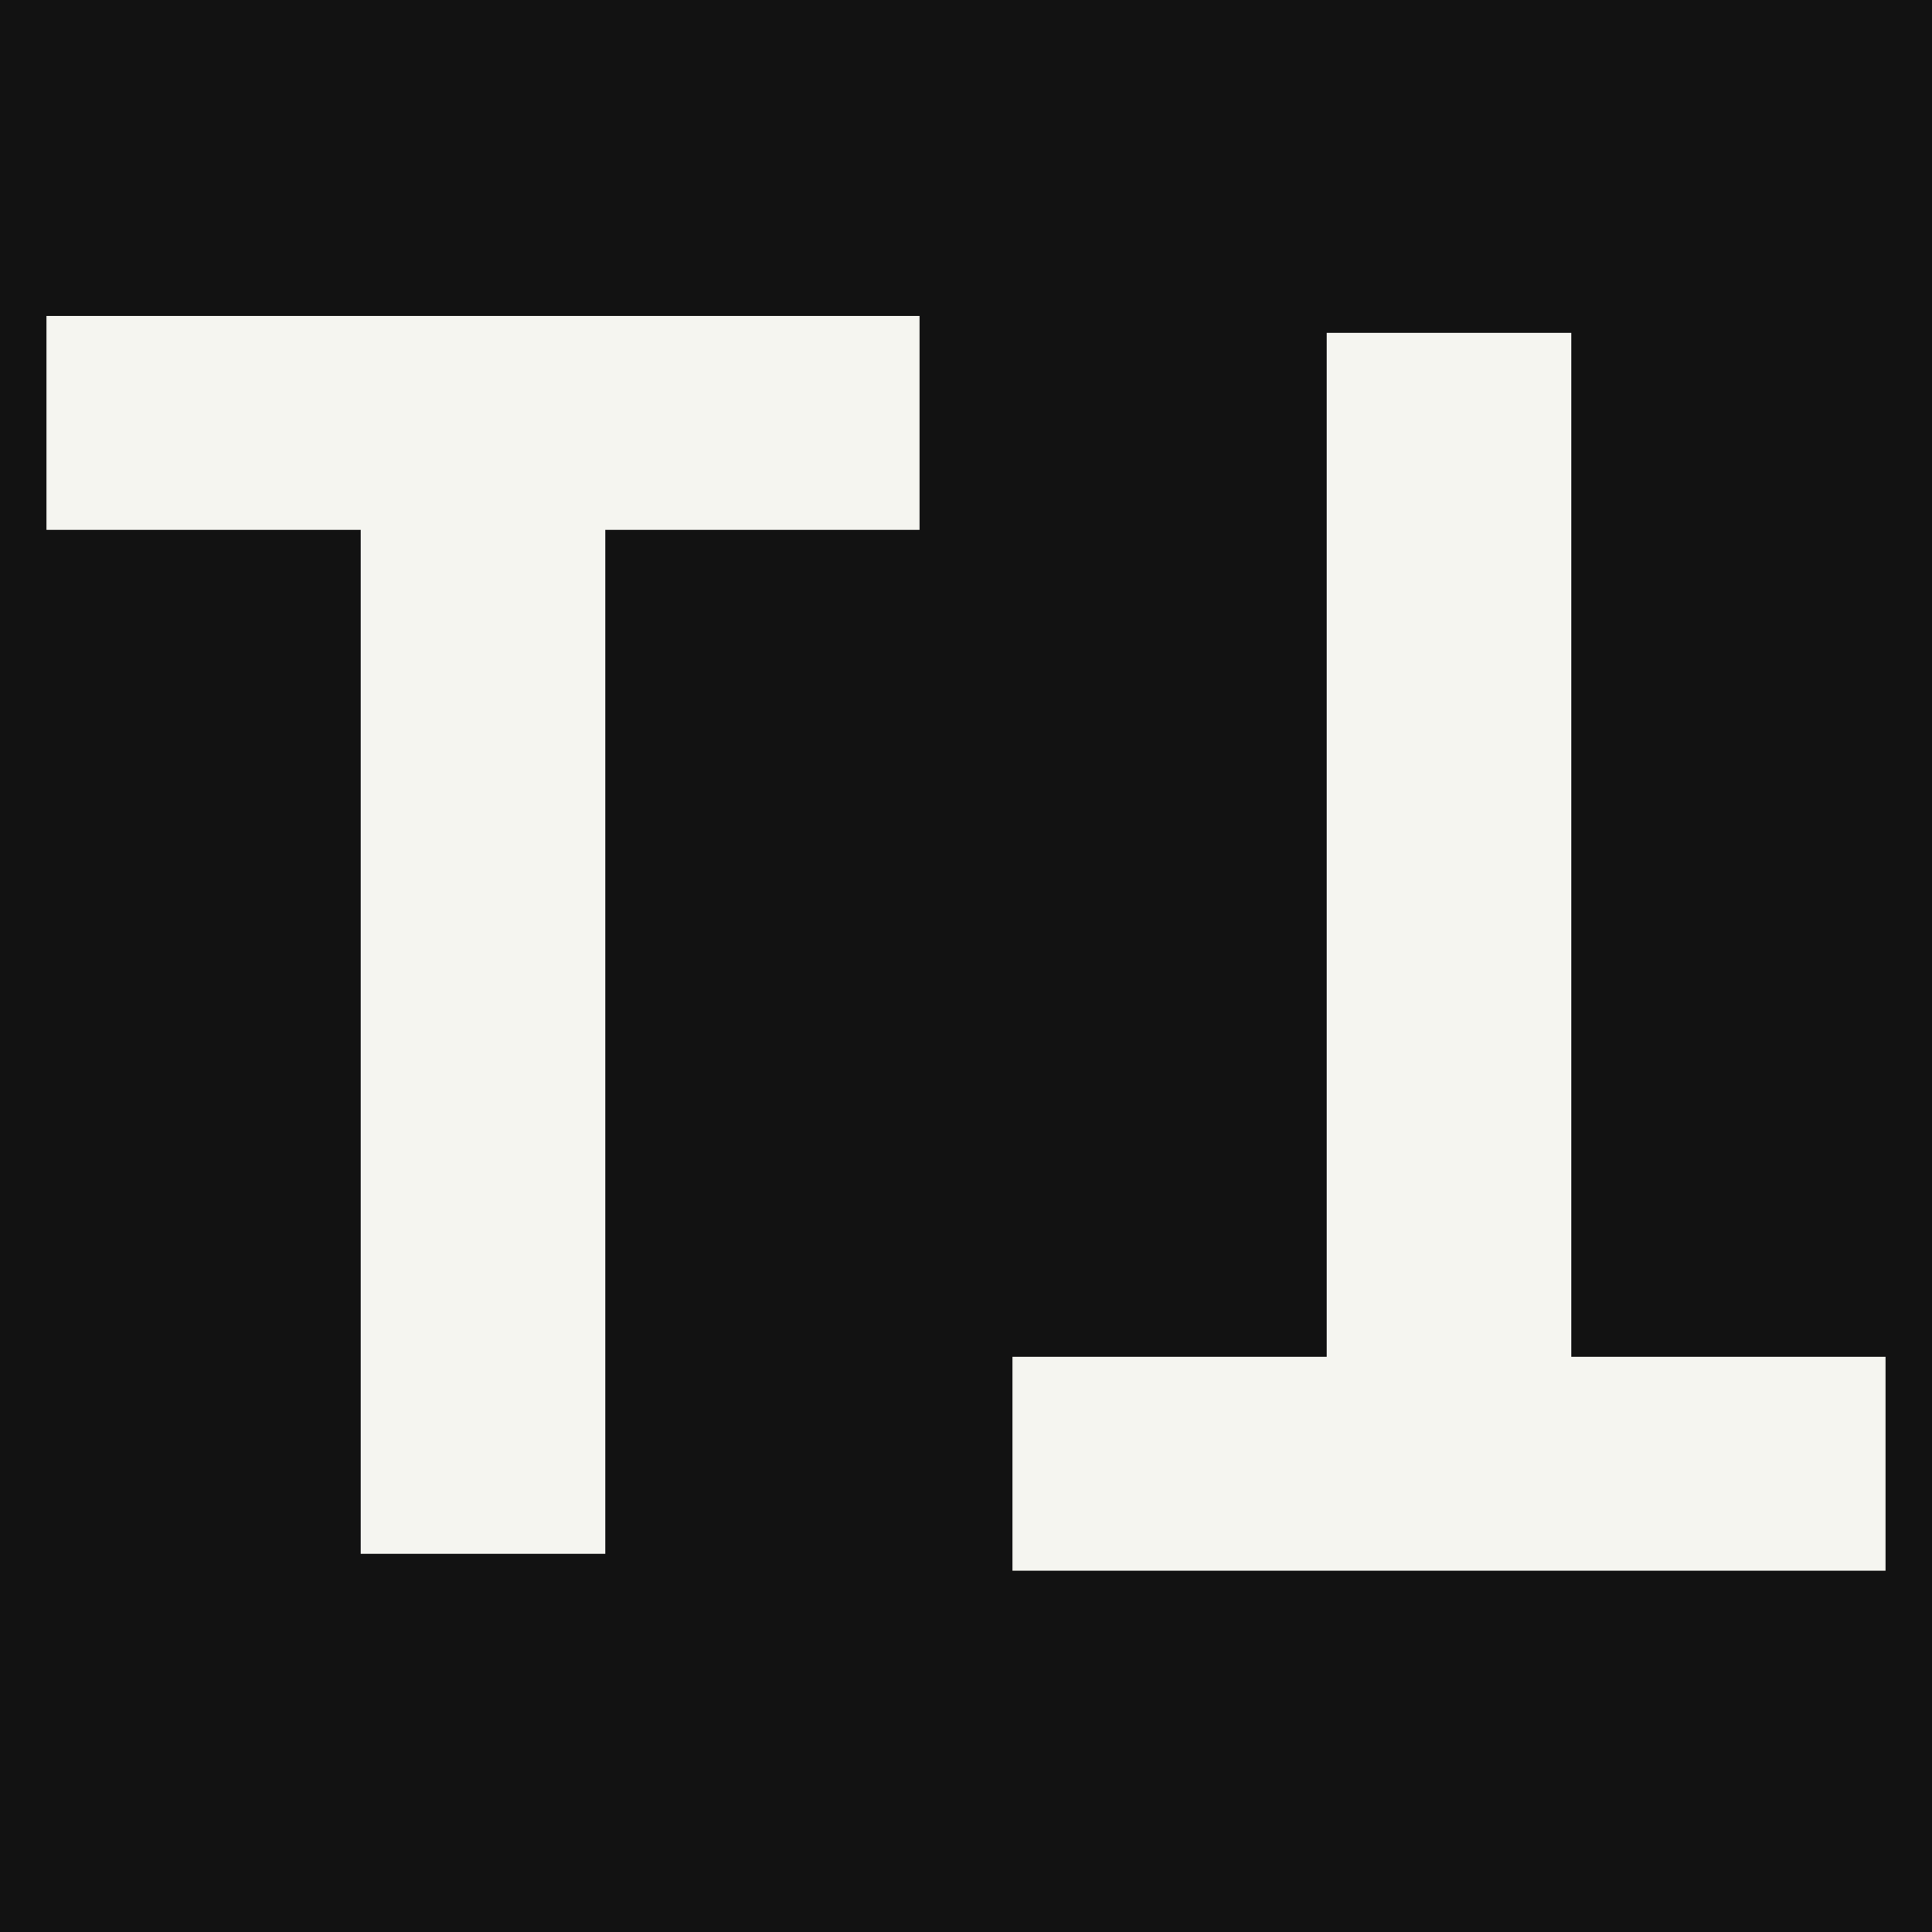
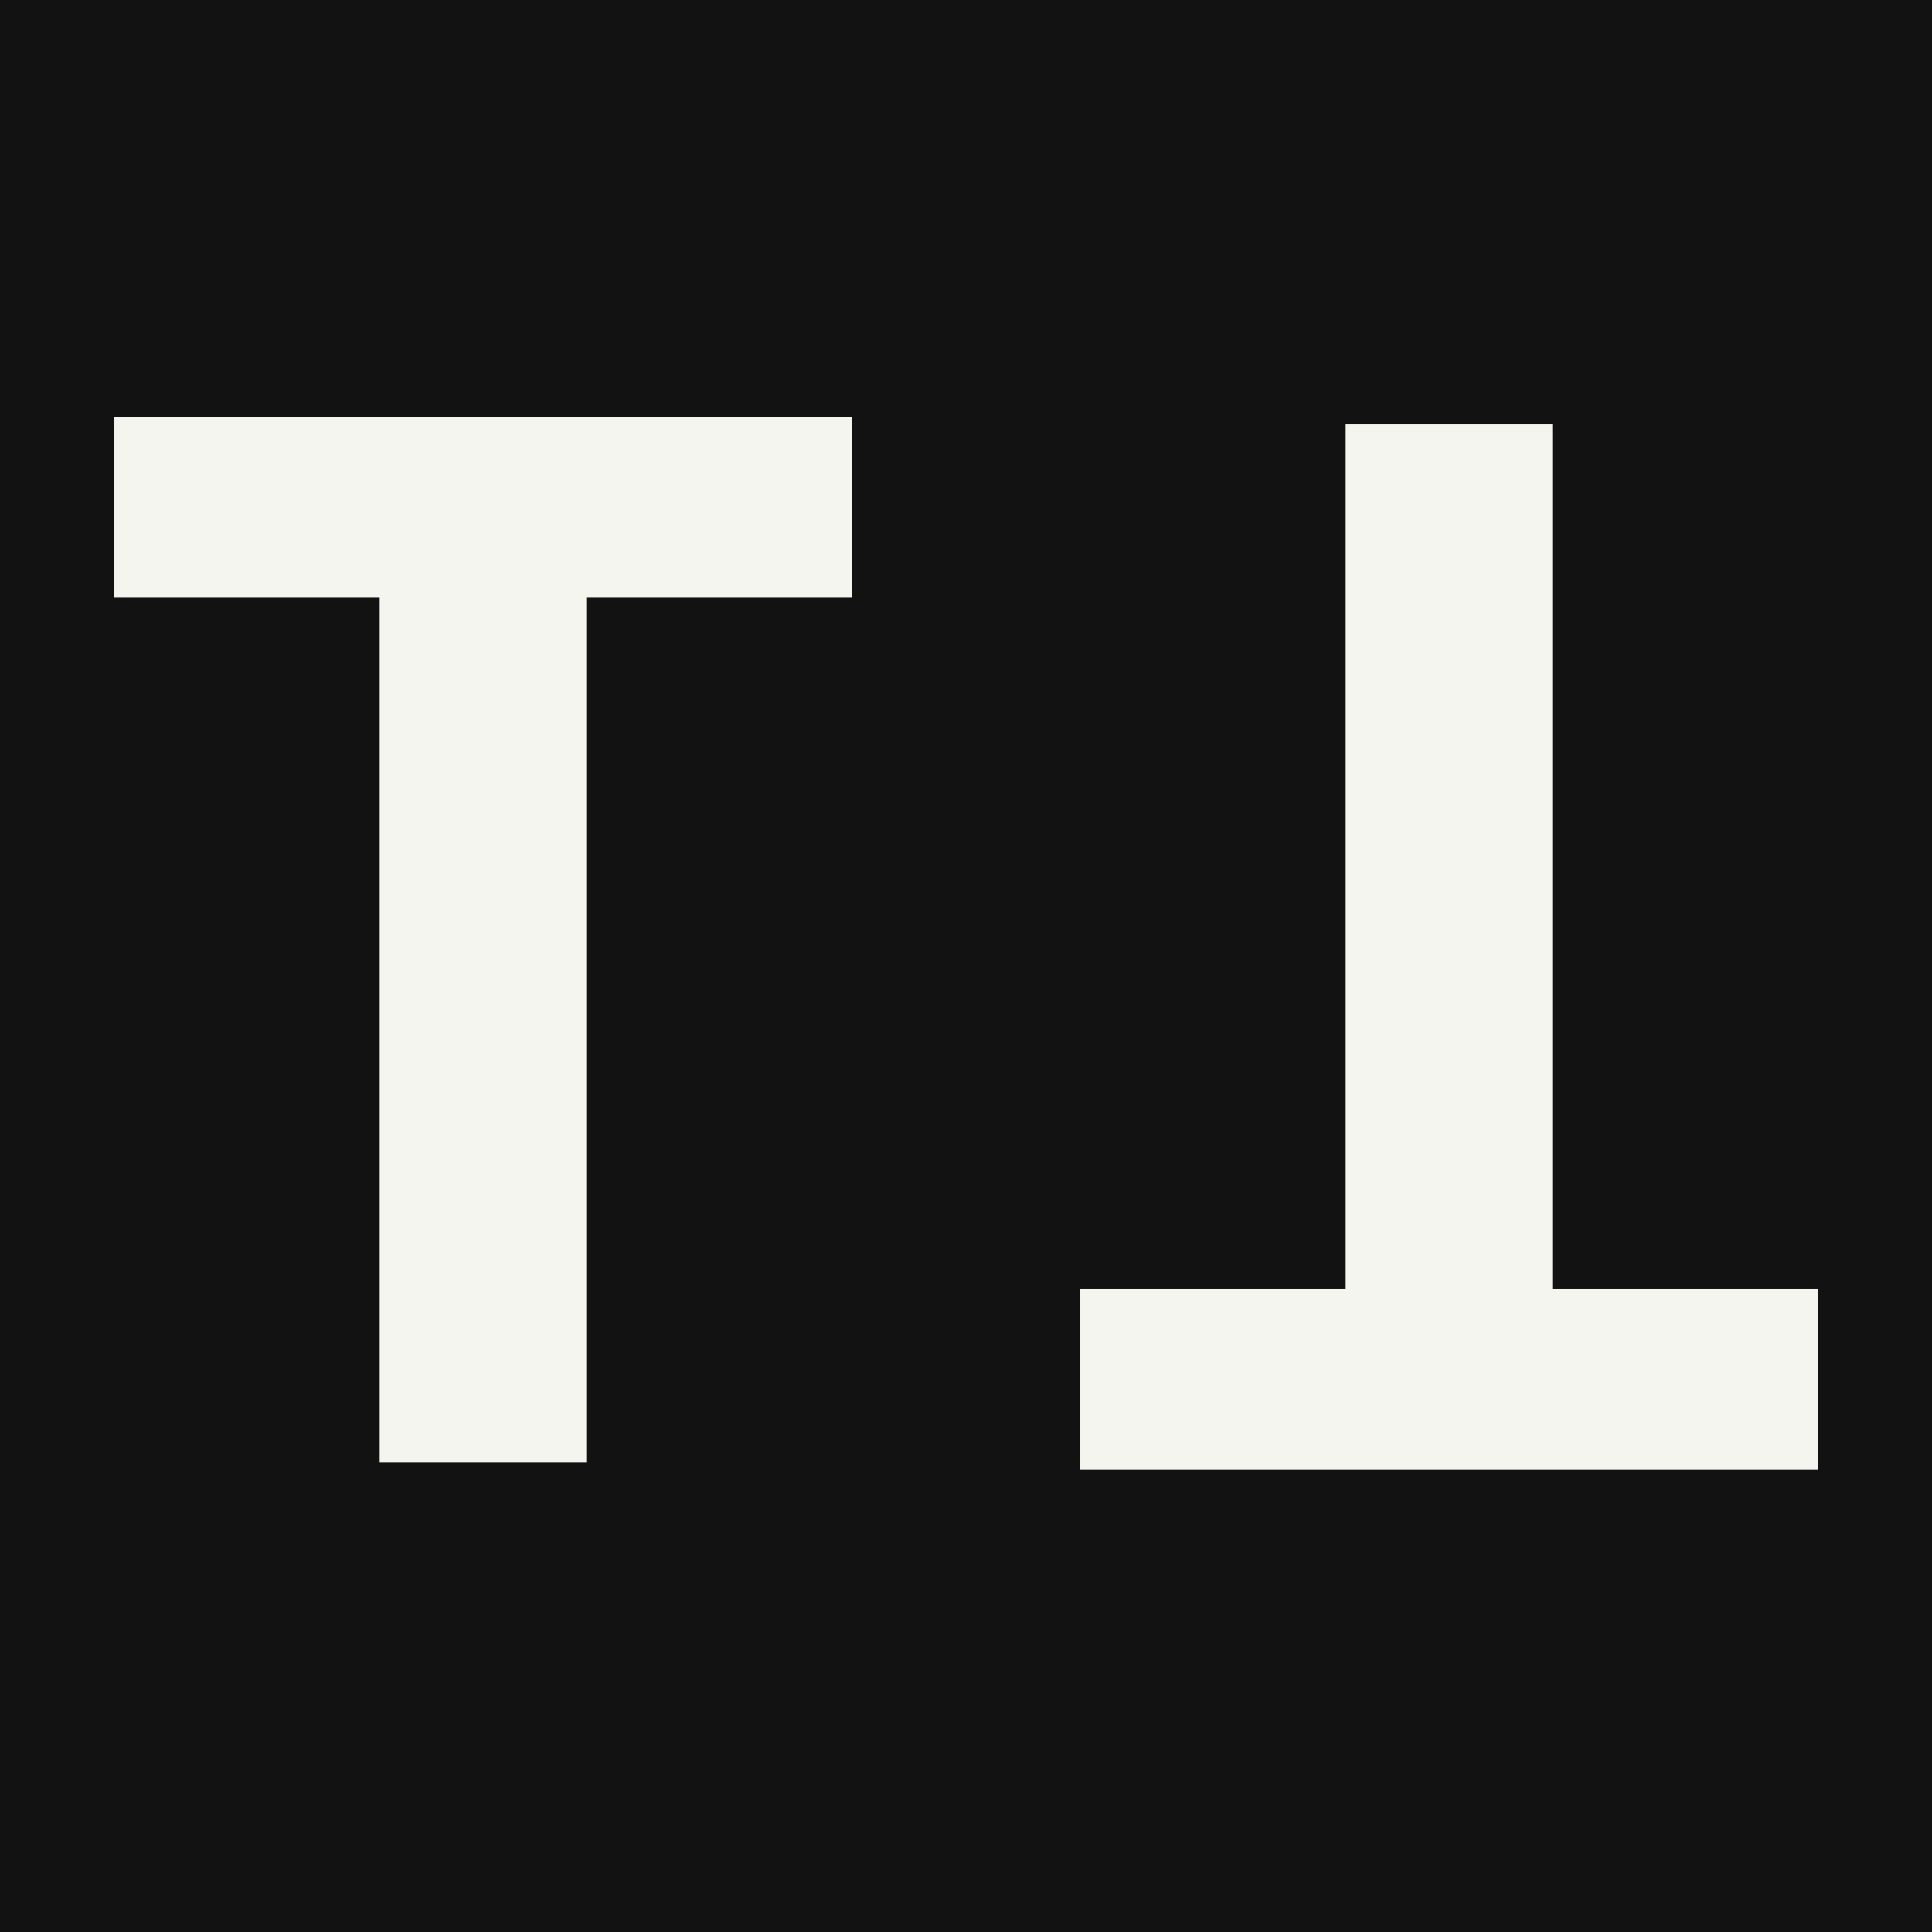
<svg xmlns="http://www.w3.org/2000/svg" viewBox="0 0 512 512">
  <rect width="512" height="512" fill="#121212" />
  <rect x="6" y="6" width="500" height="500" fill="#121212" />
-   <g font-family="monospace" font-weight="bold" font-size="450" fill="#F5F5F0" dominant-baseline="central" text-anchor="middle">
+   <g font-family="monospace" font-weight="bold" font-size="380" fill="#F5F5F0" dominant-baseline="central" text-anchor="middle">
    <text x="128" y="256">T</text>
    <text x="240" y="268" transform="rotate(180, 312, 256)">T</text>
  </g>
</svg>
